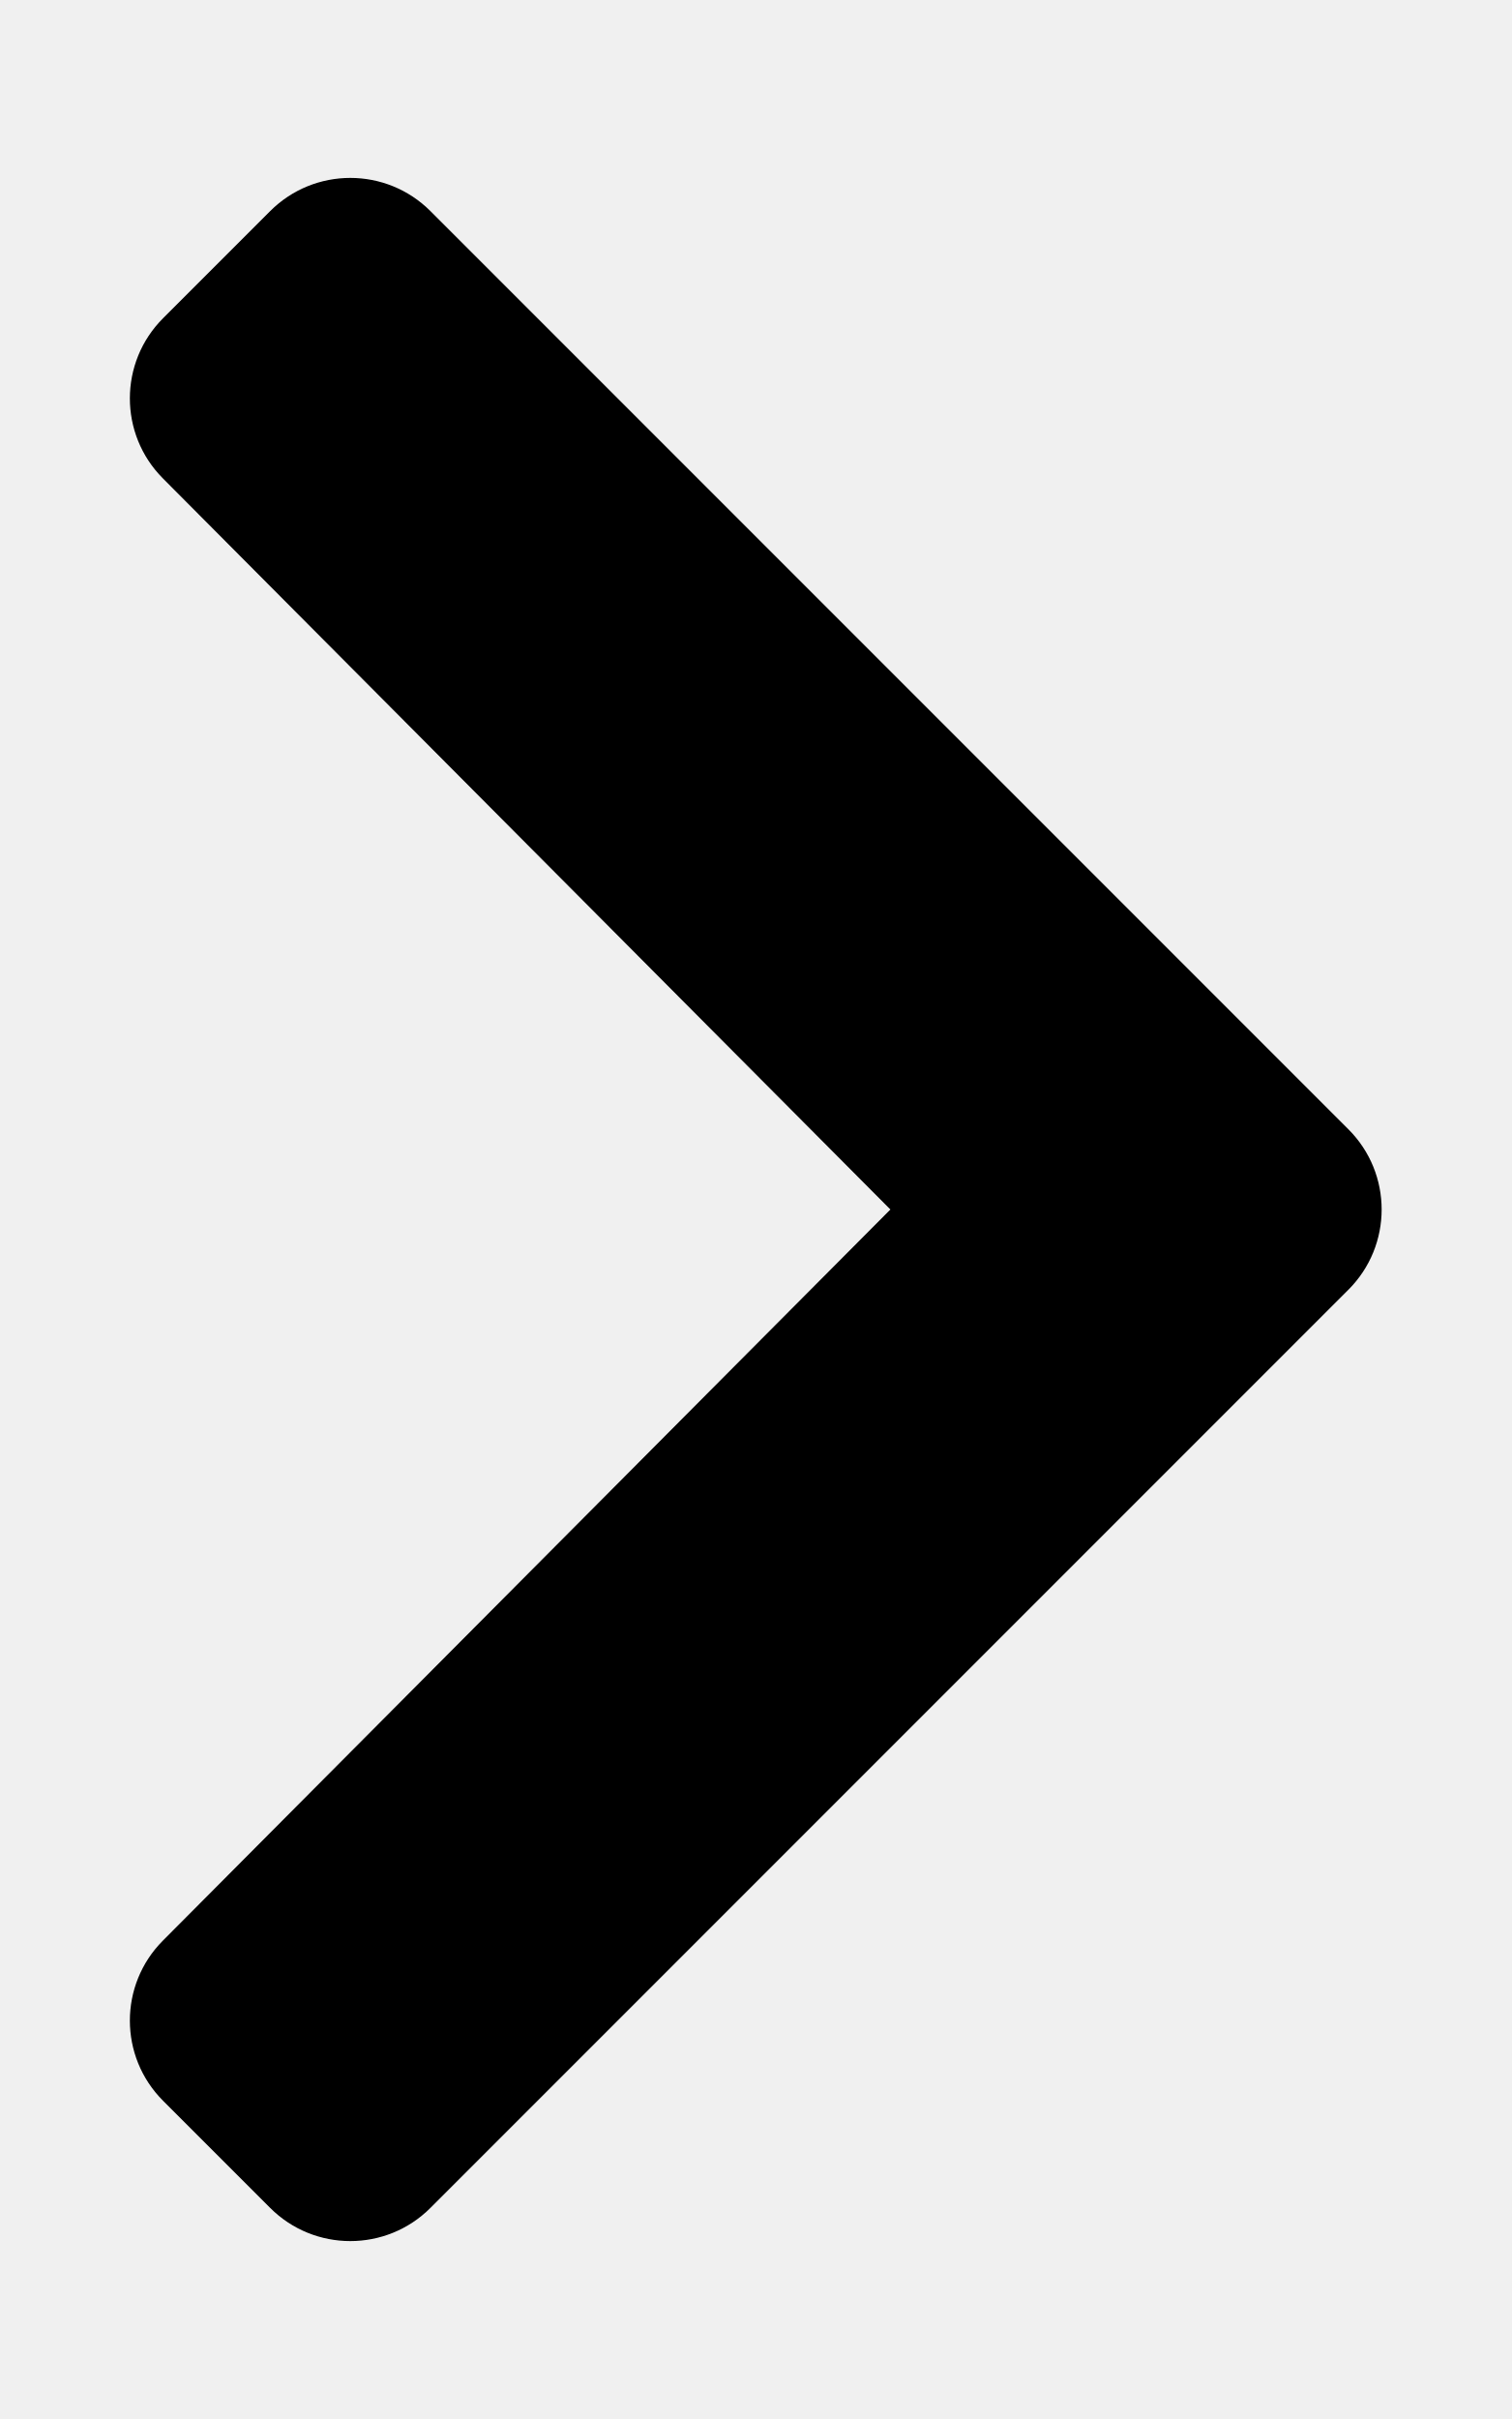
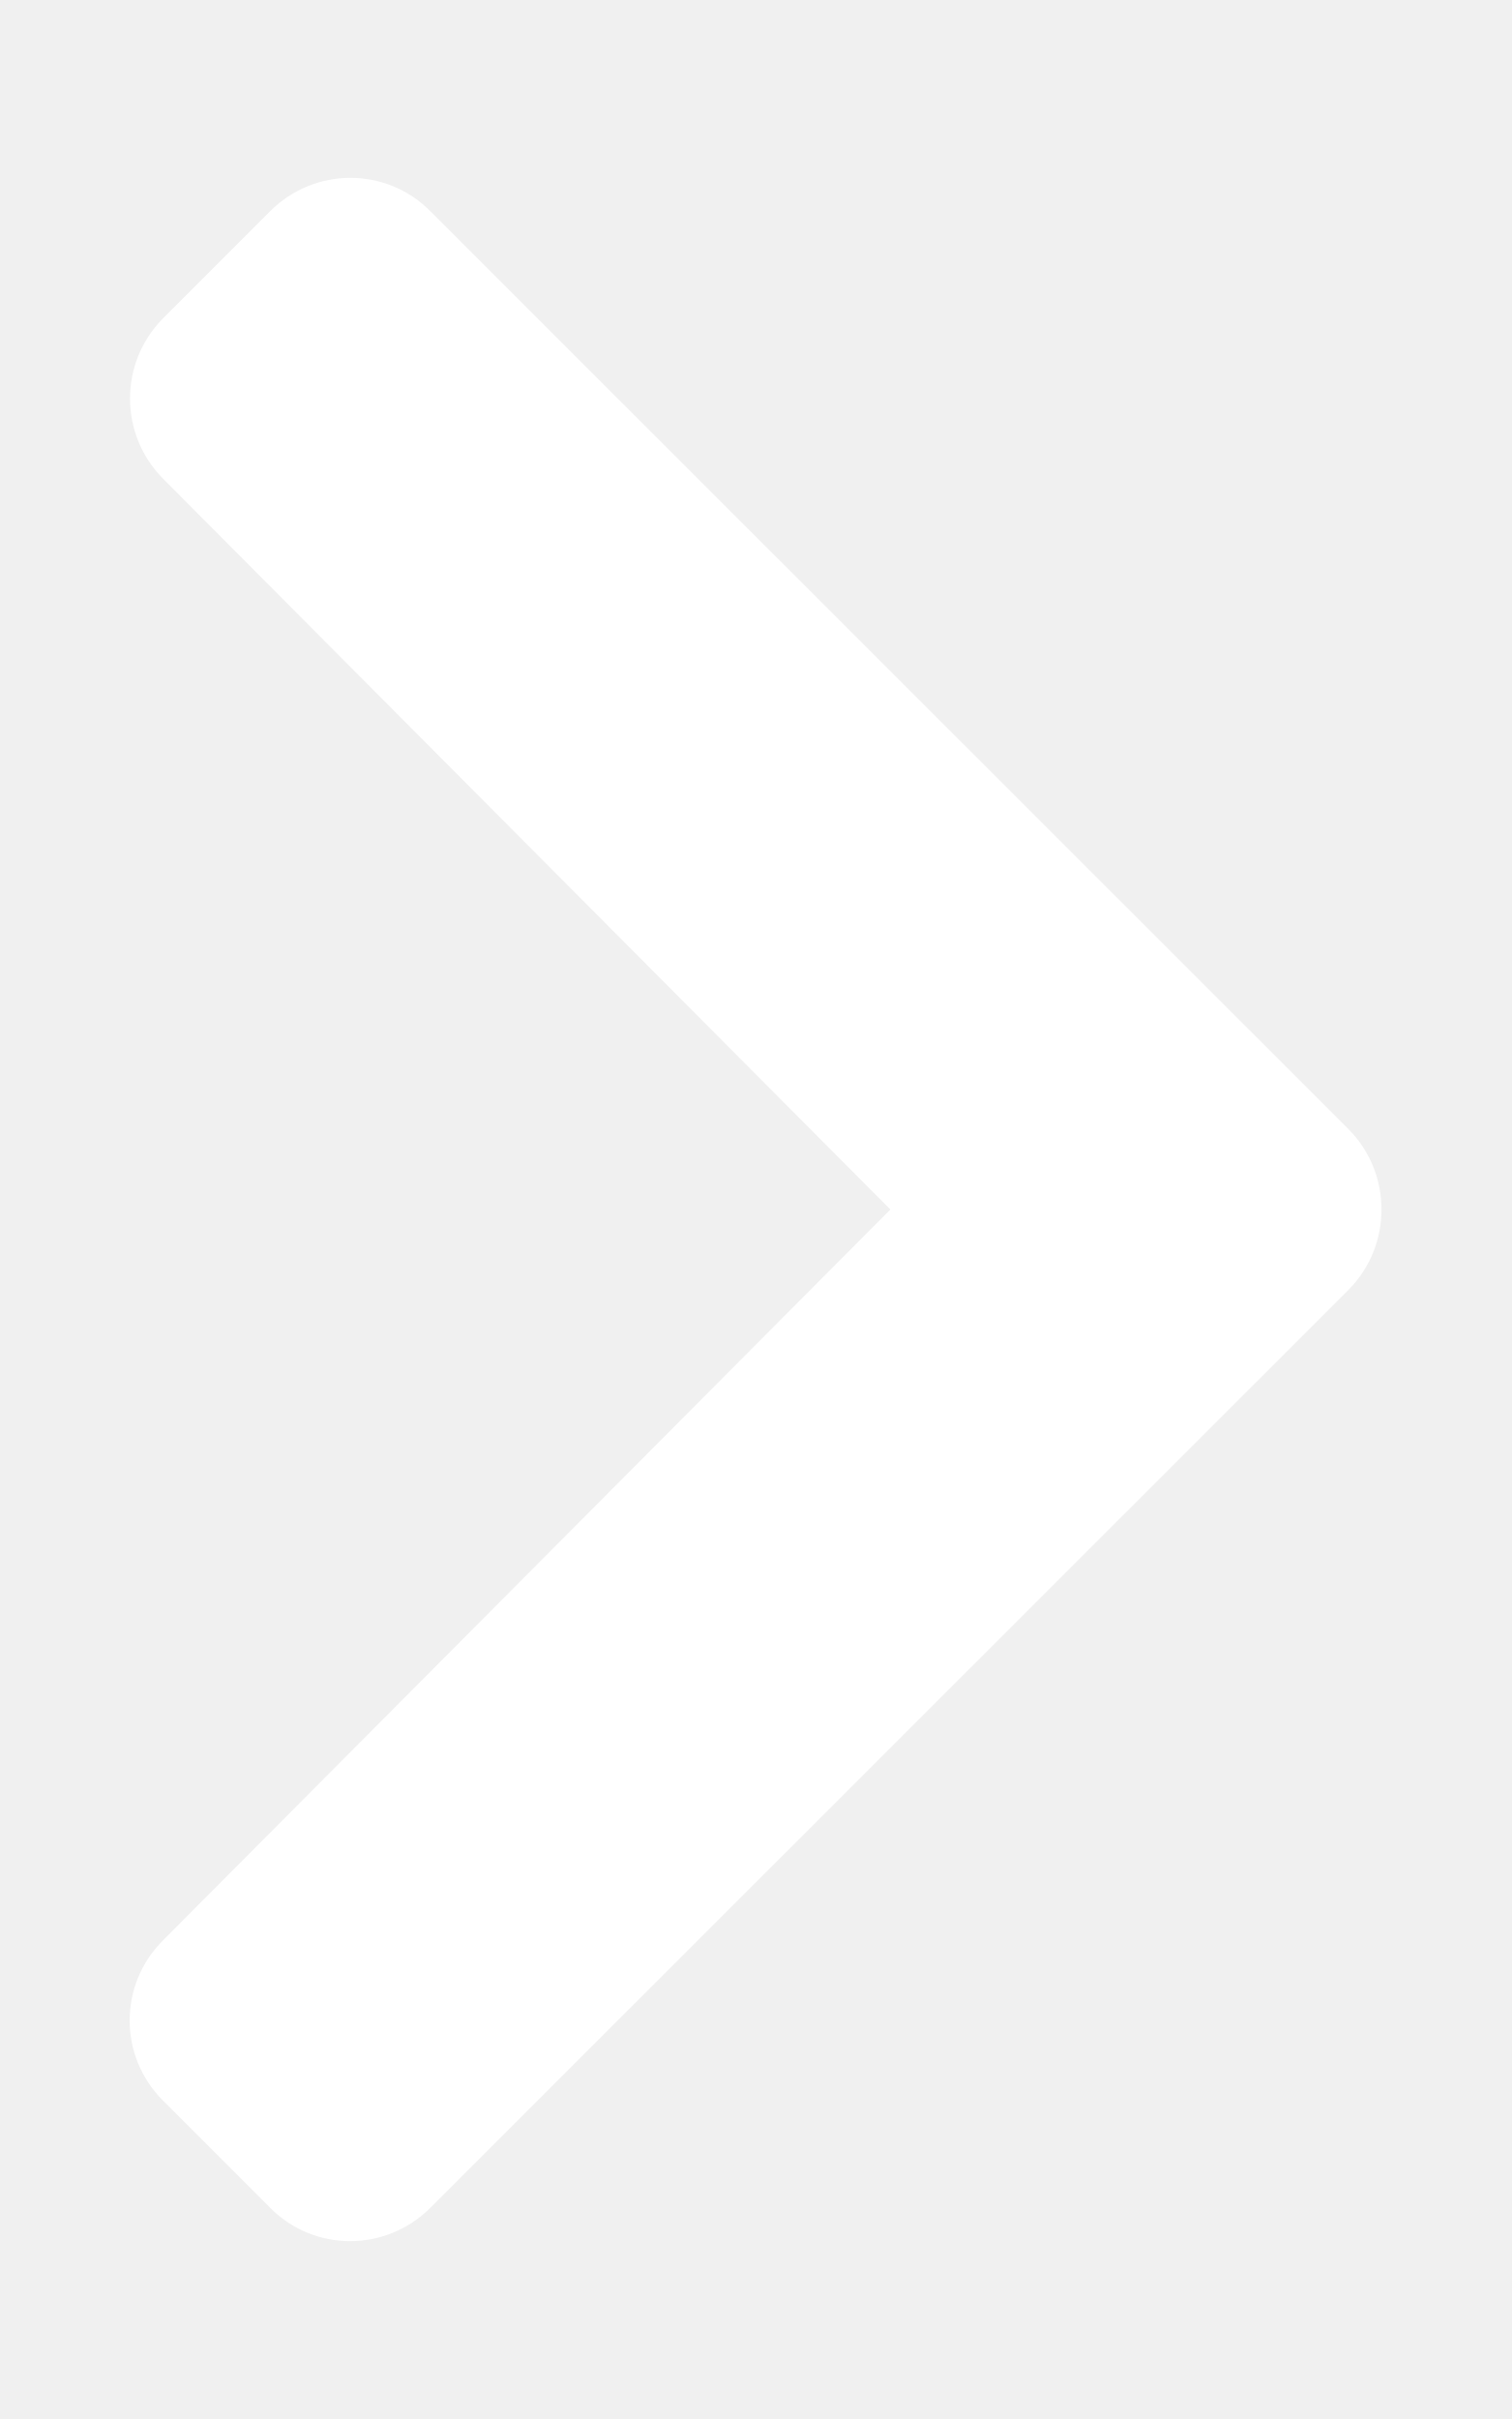
- <svg xmlns="http://www.w3.org/2000/svg" aria-hidden="true" focusable="false" data-prefix="fas" data-icon="chevron-right" class="svg-inline--fa fa-chevron-right fa-w-10" role="img" viewBox="0 0 320 512">
-   <path fill="currentColor" d="M285.476 272.971L91.132 467.314c-9.373 9.373-24.569 9.373-33.941 0l-22.667-22.667c-9.357-9.357-9.375-24.522-.04-33.901L188.505 256 34.484 101.255c-9.335-9.379-9.317-24.544.04-33.901l22.667-22.667c9.373-9.373 24.569-9.373 33.941 0L285.475 239.03c9.373 9.372 9.373 24.568.001 33.941z" />
+ <svg xmlns="http://www.w3.org/2000/svg" version="1.1" id="Laag_1" focusable="false" x="0px" y="0px" viewBox="0 0 320 512" style="enable-background:new 0 0 320 512;" xml:space="preserve">
+   <style type="text/css">
+ 	.st0{fill:#FFFFFF;}
+ </style>
+   <path class="st0" d="M285.5,273L91.1,467.3c-9.4,9.4-24.6,9.4-33.9,0l-22.7-22.7c-9.4-9.4-9.4-24.5,0-33.9l154-154.7l-154-154.7  c-9.3-9.4-9.3-24.5,0-33.9l22.7-22.7c9.4-9.4,24.6-9.4,33.9,0L285.5,239C294.8,248.4,294.8,263.6,285.5,273z" />
</svg>
